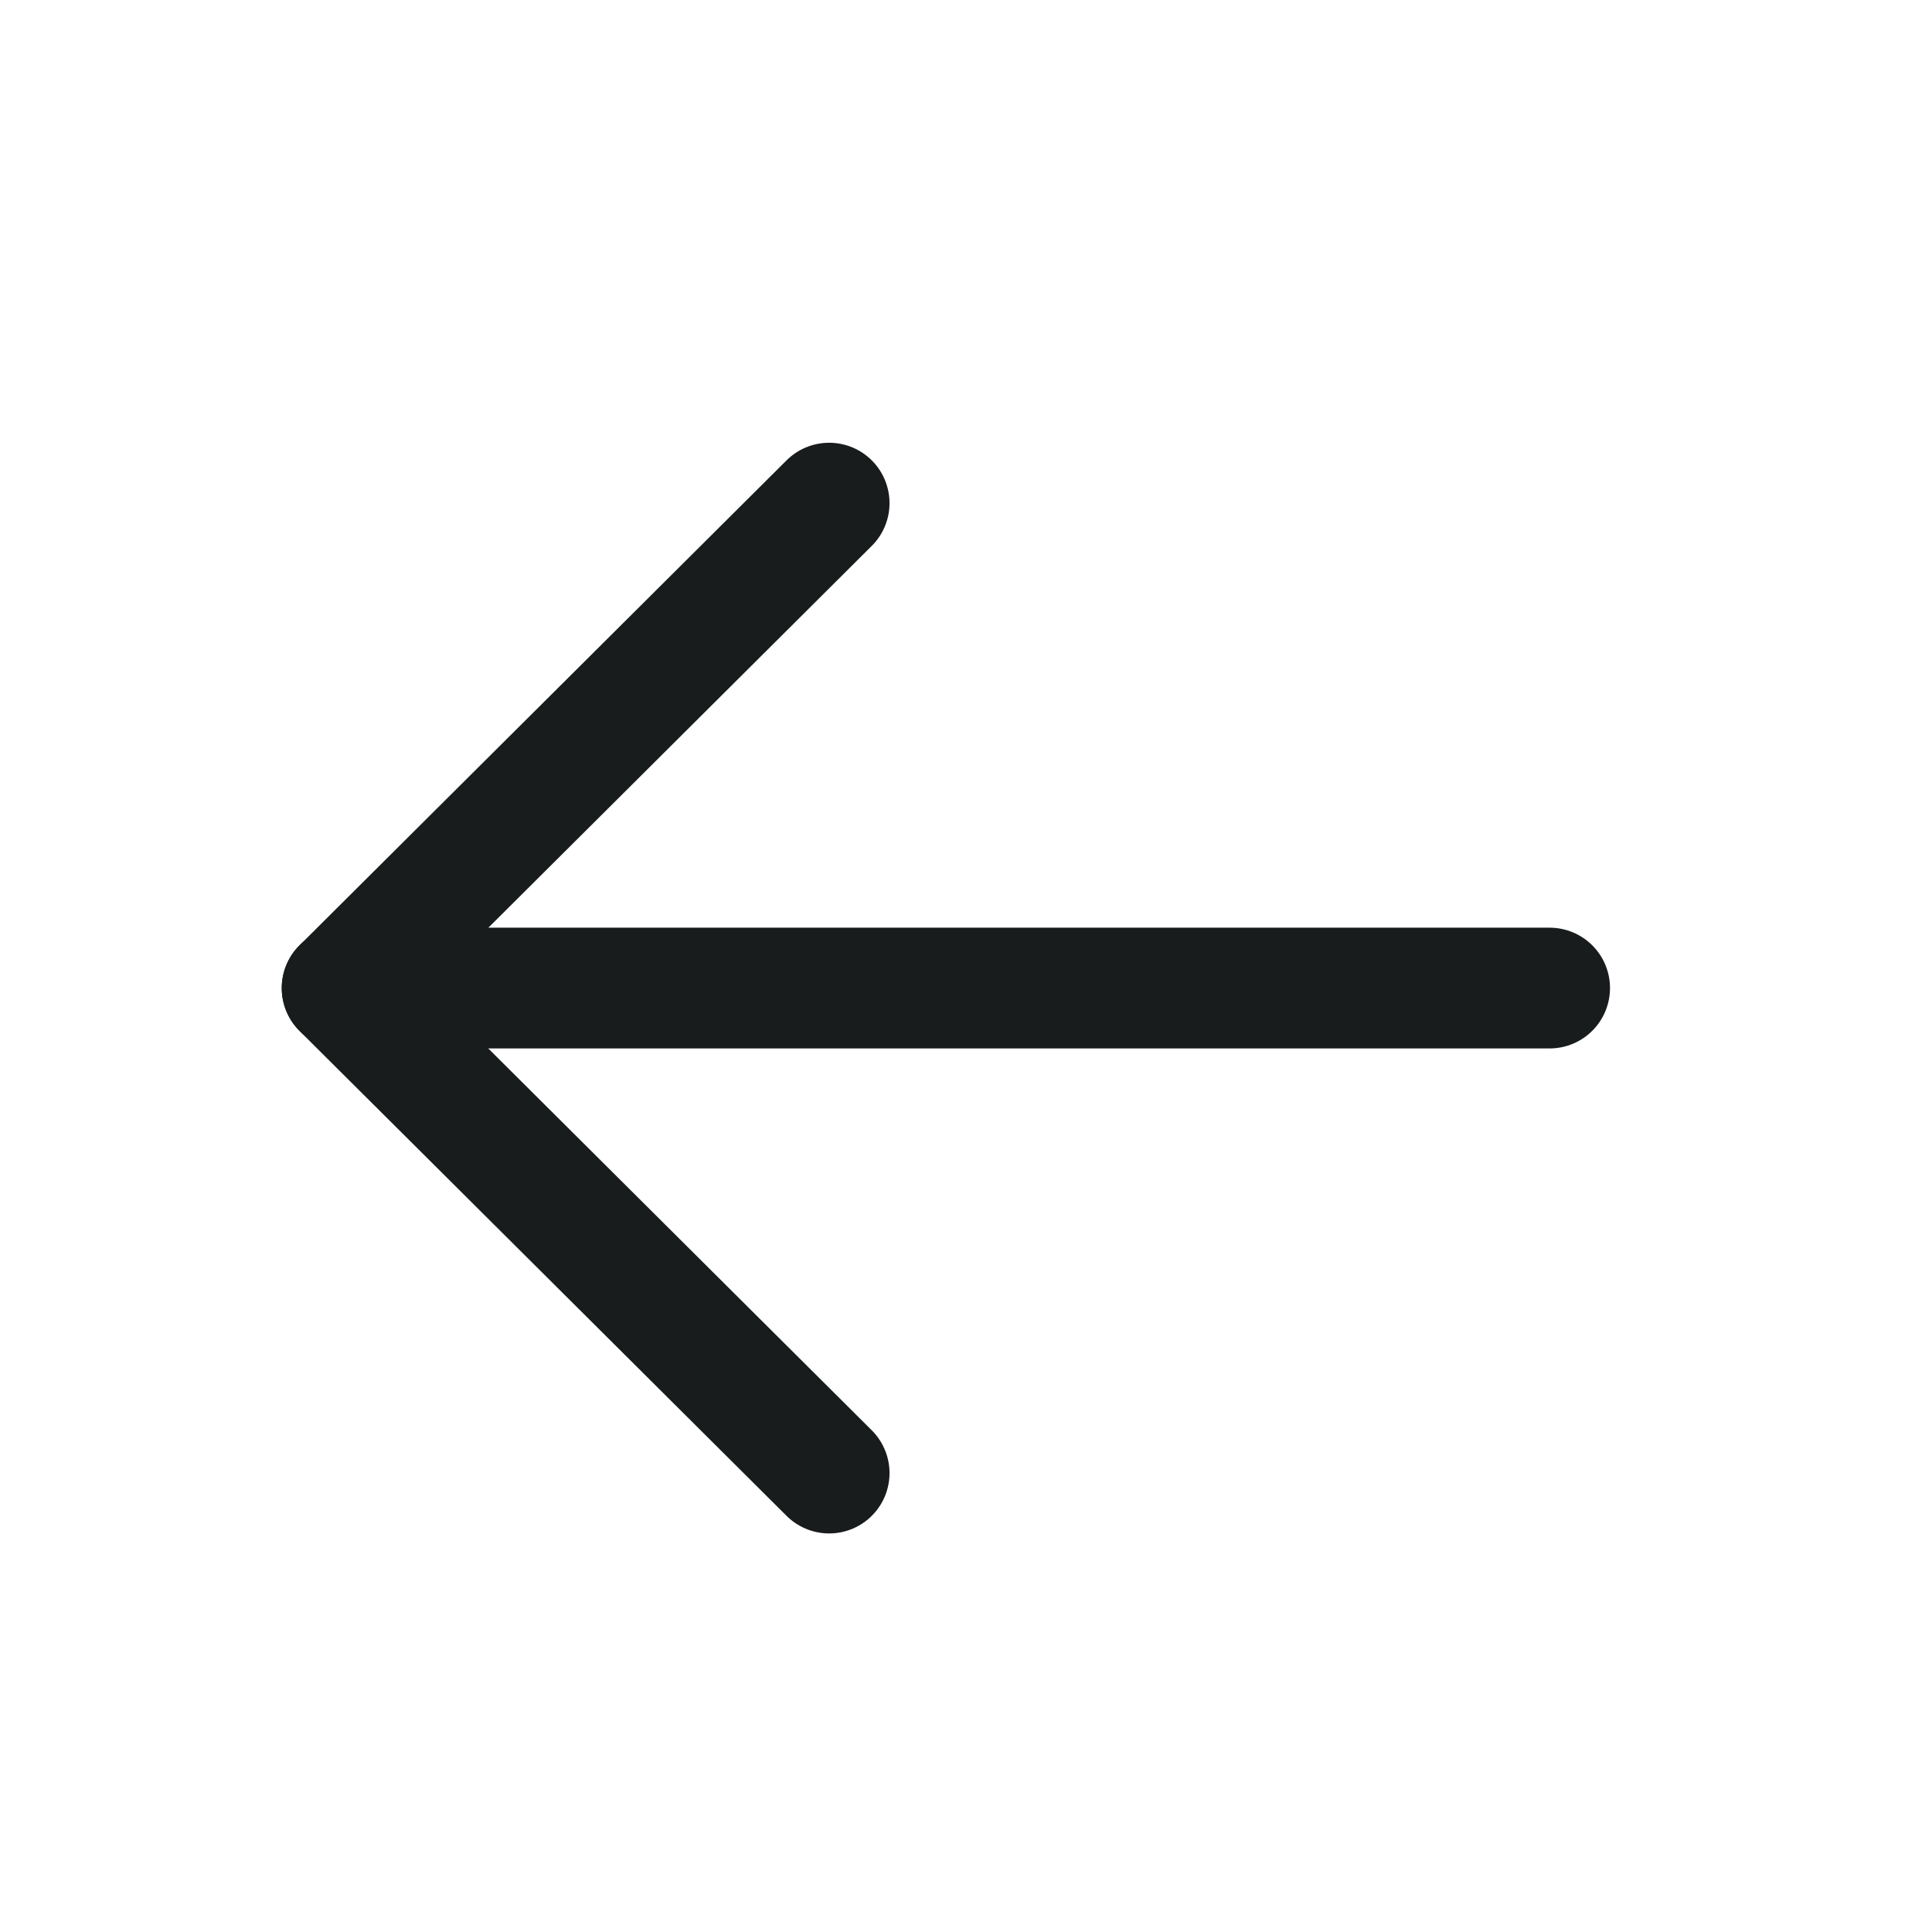
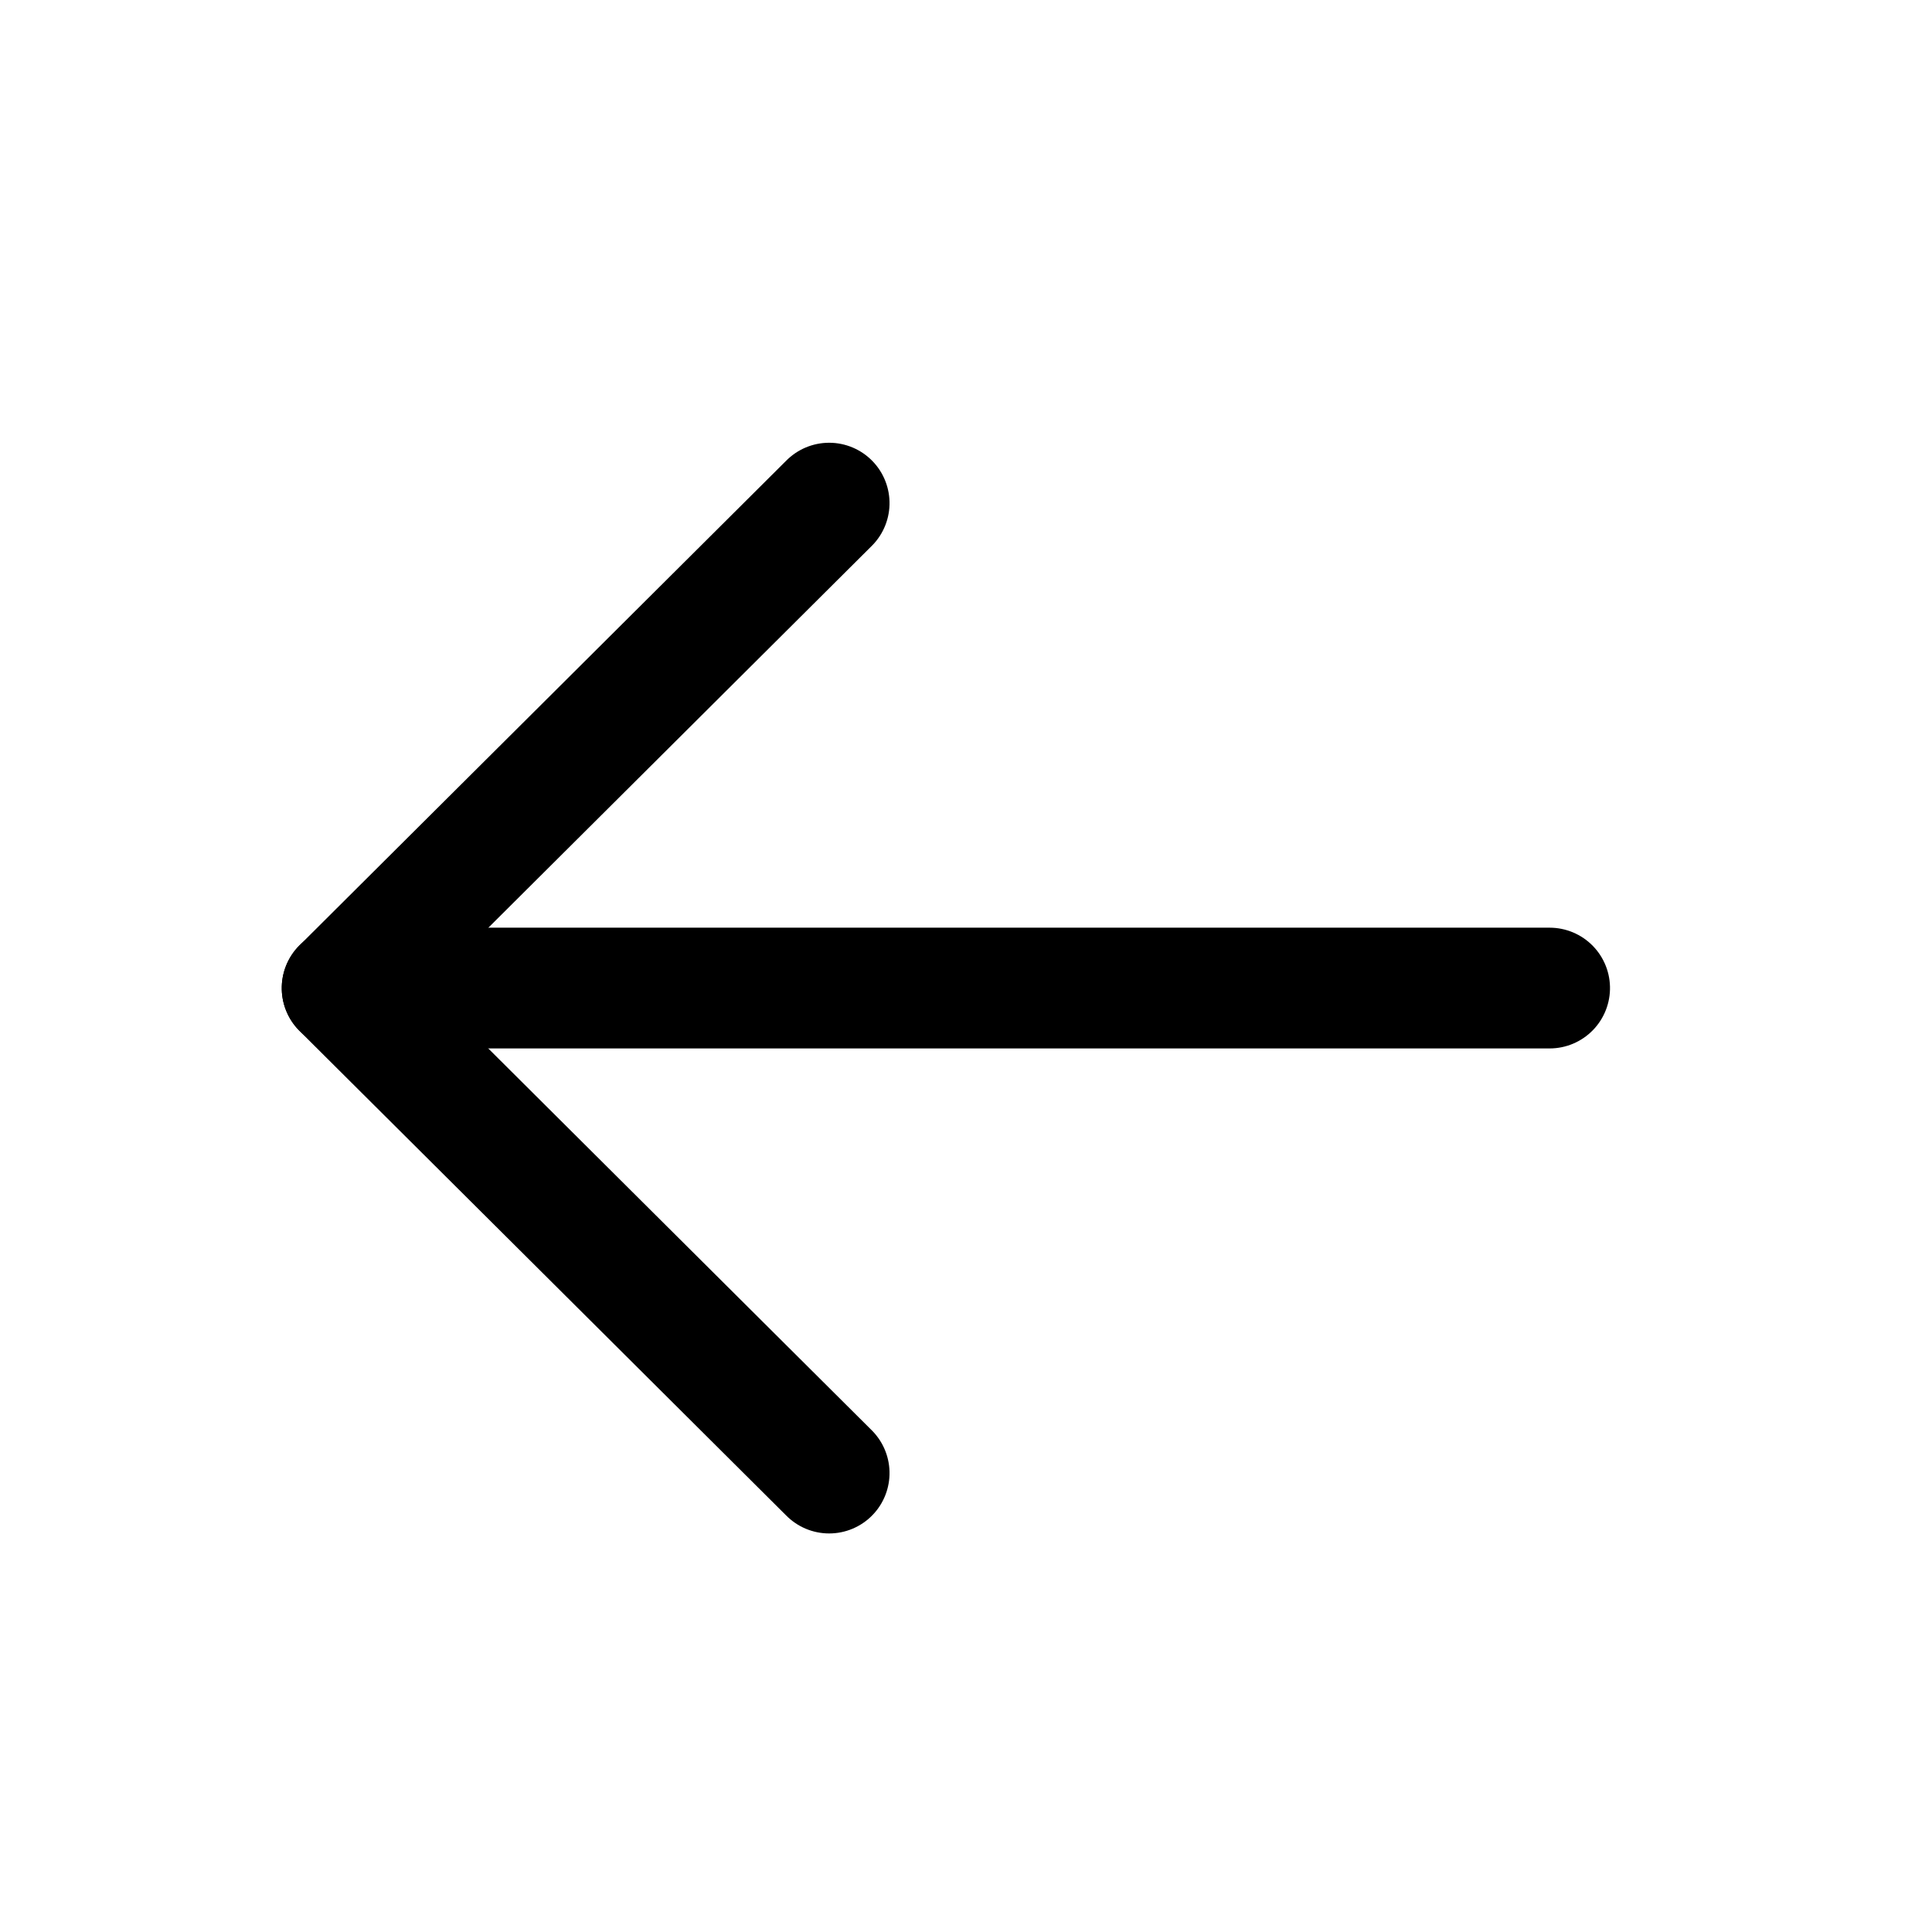
<svg xmlns="http://www.w3.org/2000/svg" width="24px" height="24px" viewBox="0 0 24 24" version="1.1">
-   <g id="Iconly/Light/Arrow---Left" stroke="#191C1C" stroke-width="1.5" fill="none" fill-rule="evenodd" stroke-linecap="round" stroke-linejoin="round">
-     <g id="Arrow---Left" transform="translate(12, 12) rotate(-270) translate(-12, -12) translate(5.5, 4)" stroke="#191C1C" stroke-width="1.5">
+   <g id="Iconly/Light/Arrow---Left" stroke="#000000" stroke-width="1.5" fill="none" fill-rule="evenodd" stroke-linecap="round" stroke-linejoin="round">
+     <g id="Arrow---Left" transform="translate(12, 12) rotate(-270) translate(-12, -12) translate(5.5, 4)" stroke="#000000" stroke-width="1.5">
      <line x1="6.774" y1="15.75" x2="6.774" y2="0.75" id="Stroke-1" />
      <polyline id="Stroke-3" points="12.799 9.7 6.775 15.75 0.75 9.7" />
    </g>
  </g>
</svg>
